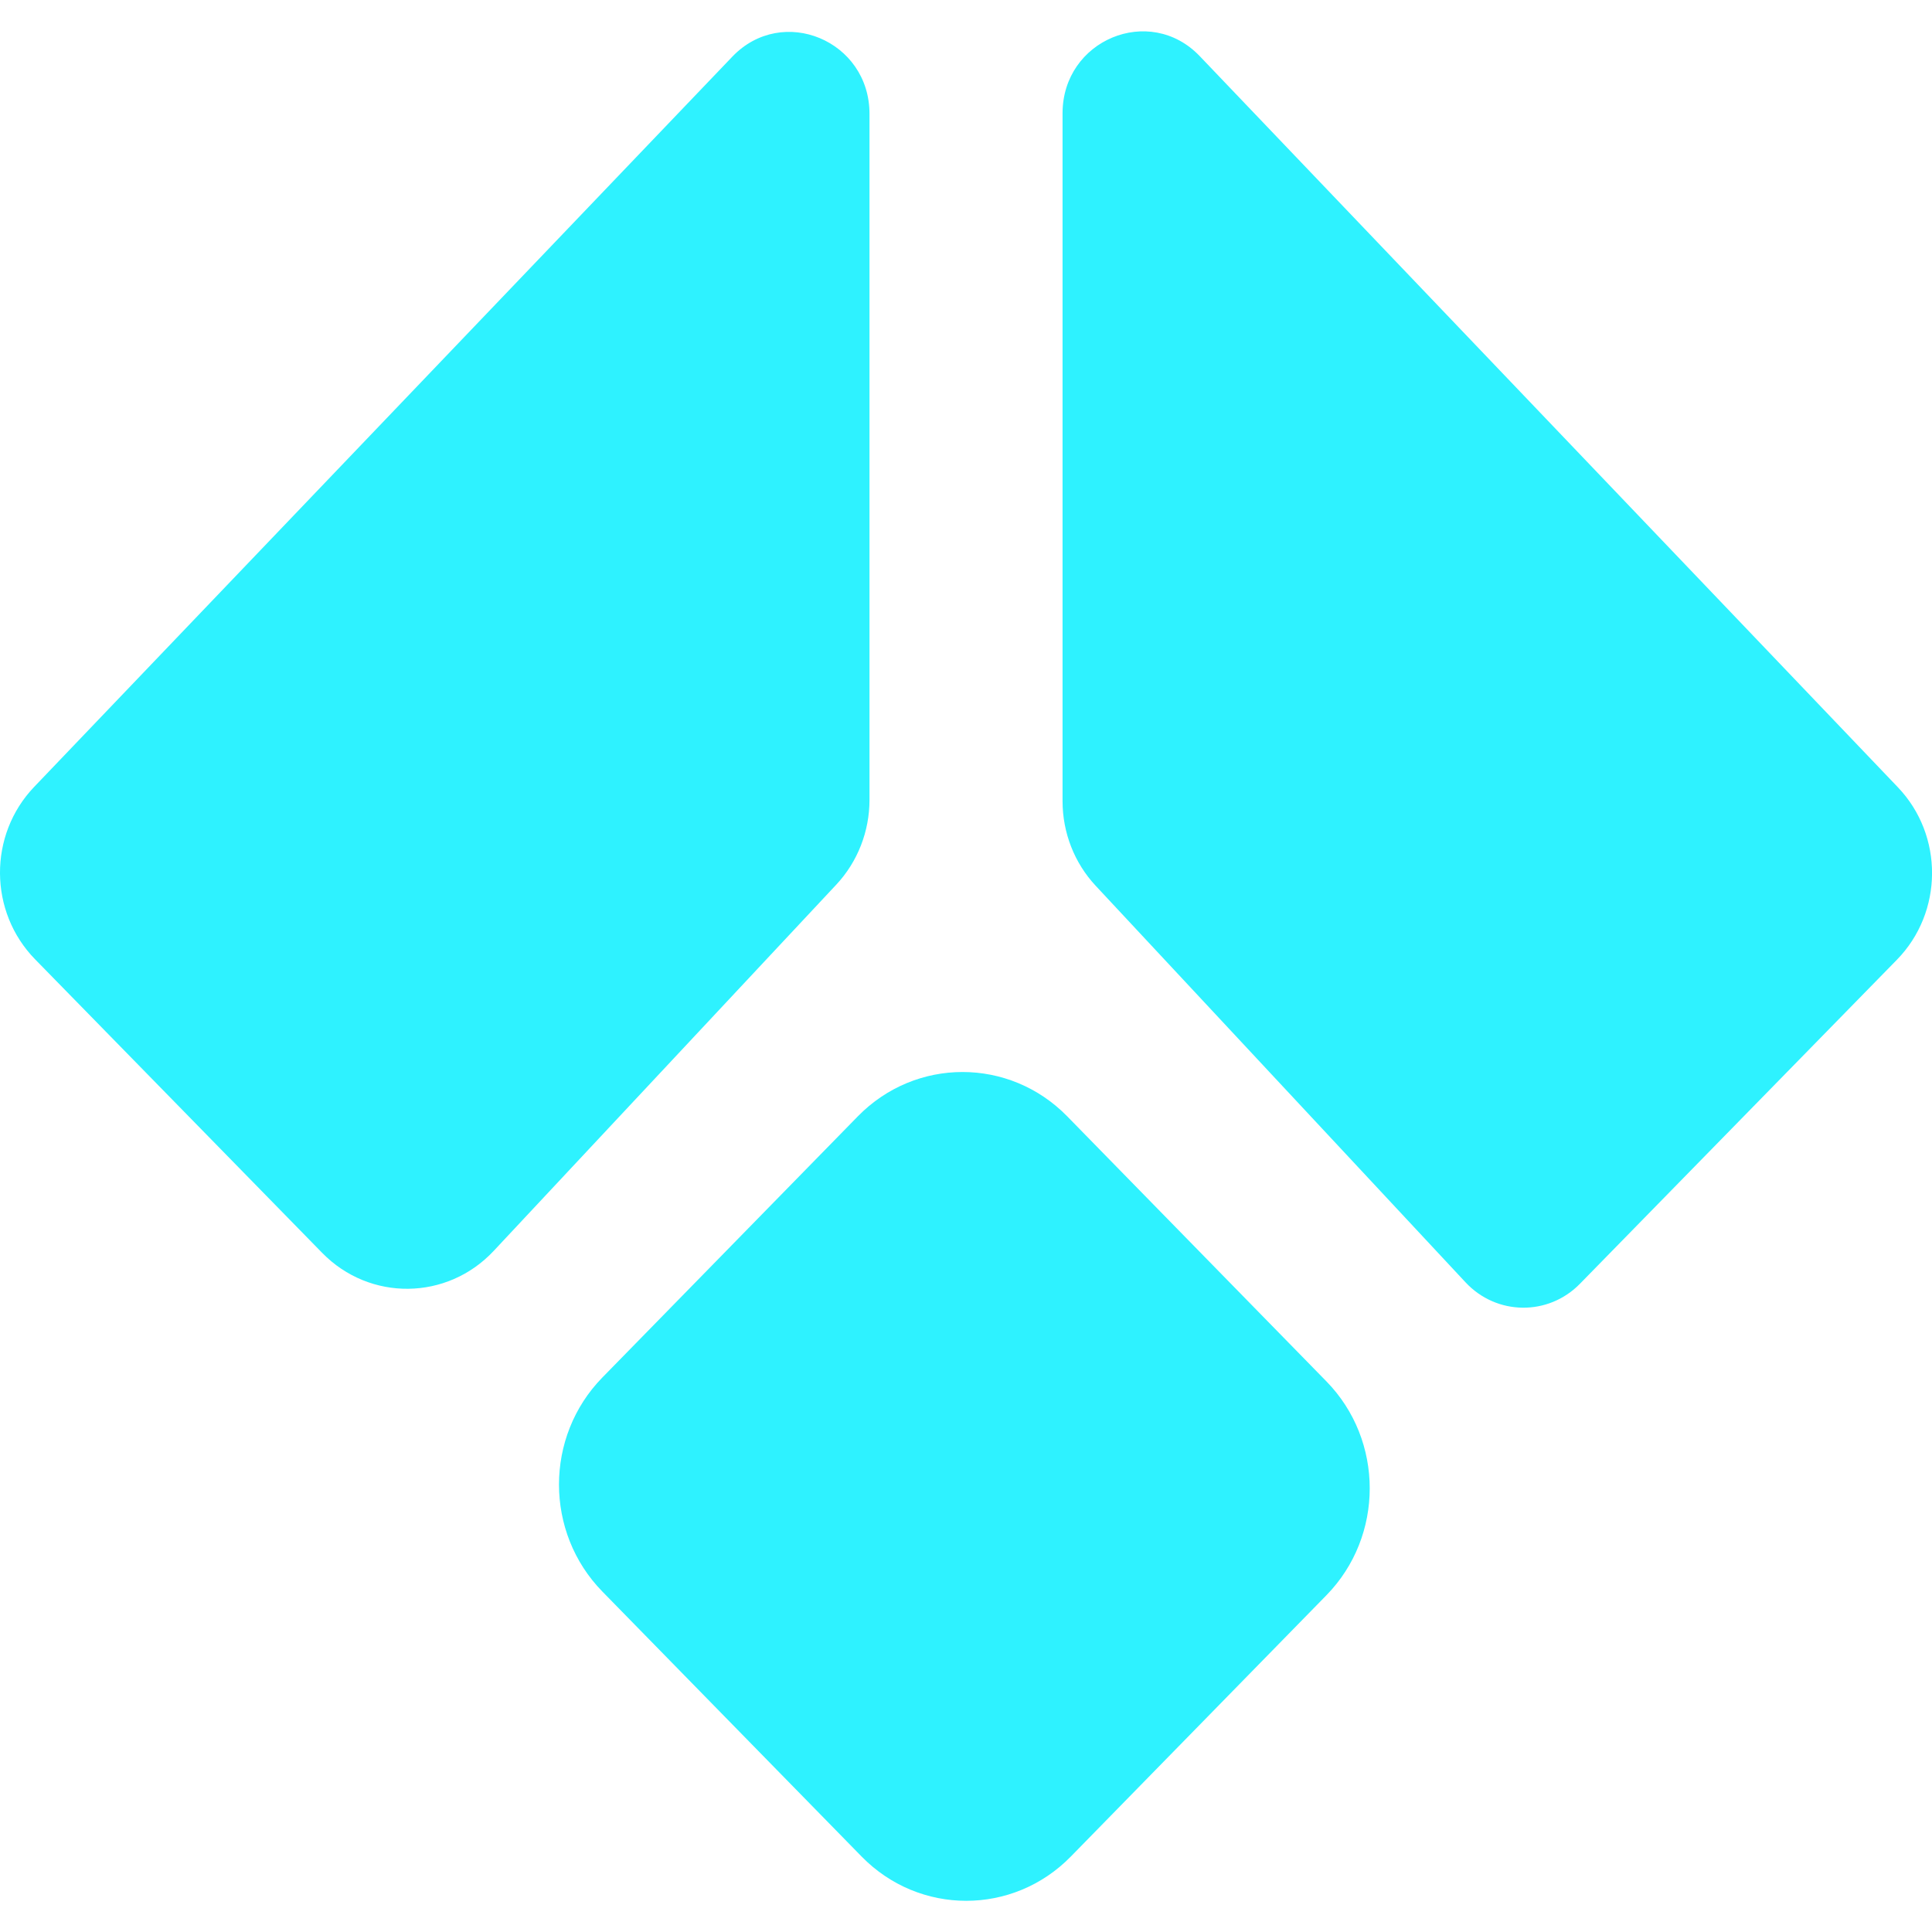
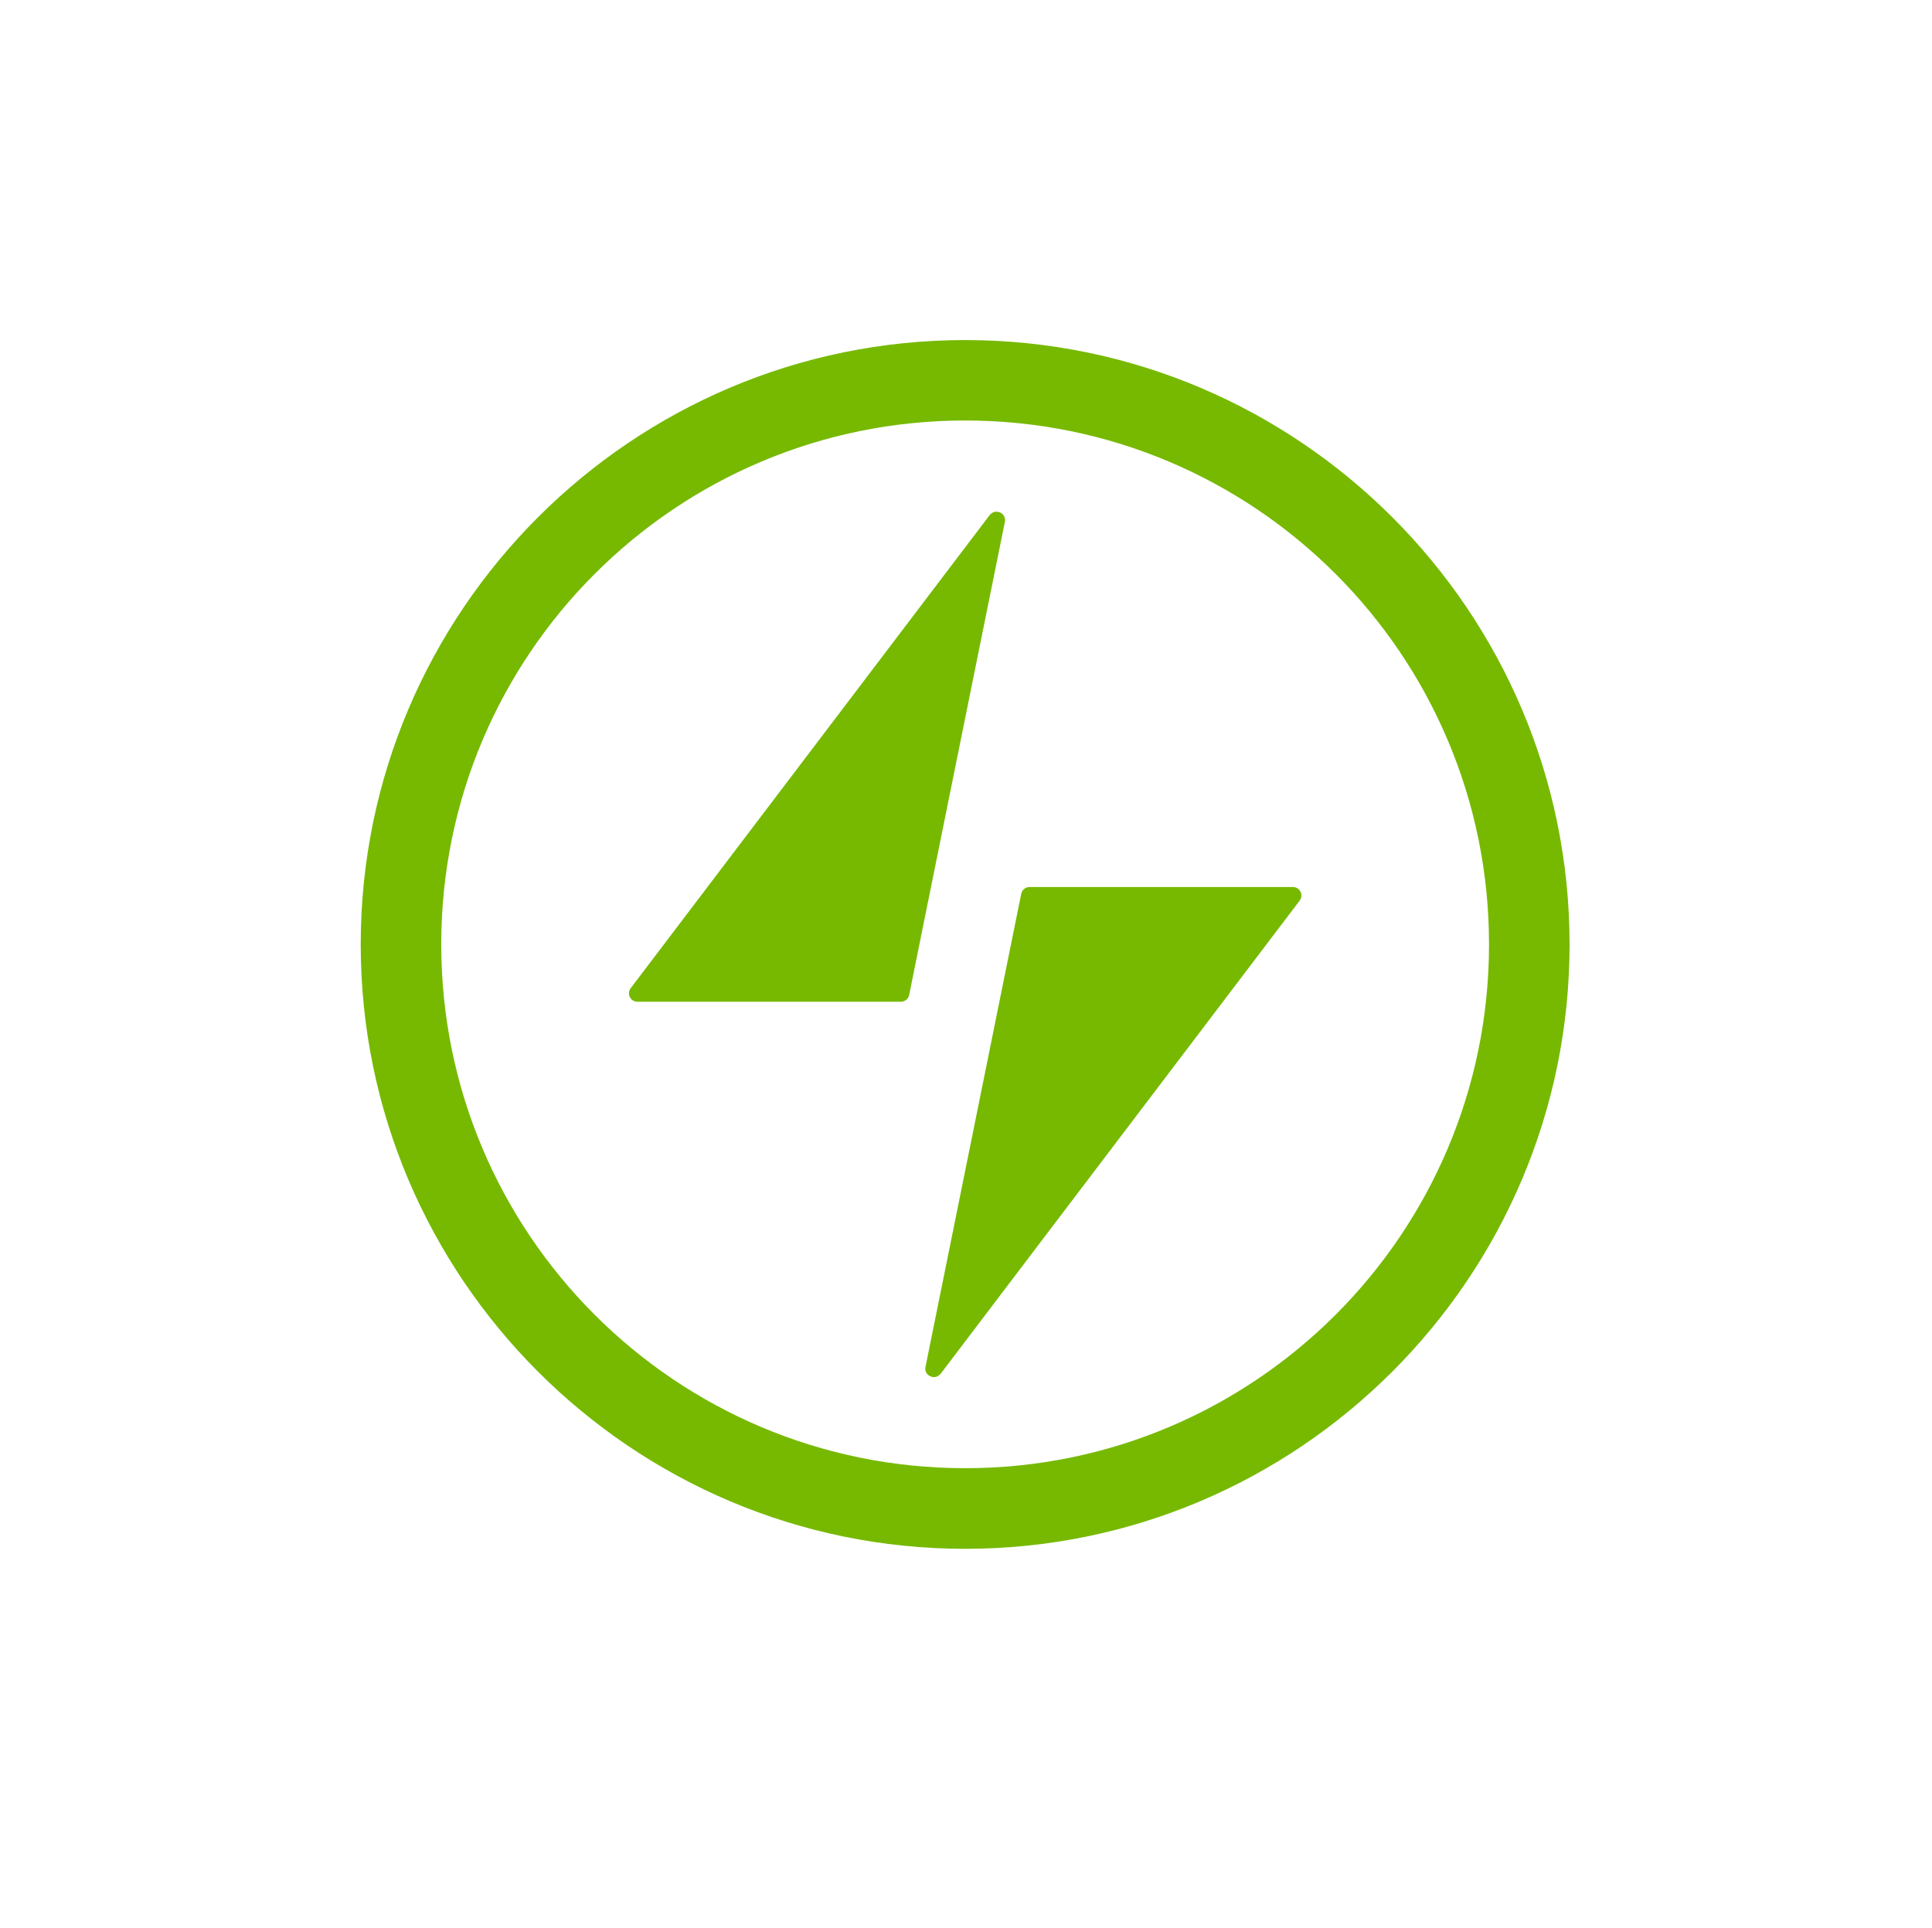
- <svg xmlns="http://www.w3.org/2000/svg" width="40" height="40" viewBox="0 0 40 40" fill="none">
-   <path fill-rule="evenodd" clip-rule="evenodd" d="M39.273 19.871C40.235 18.887 40.245 17.296 39.294 16.3L24.84 1.163C23.803 0.076 21.999 0.827 21.999 2.346V16.586C21.999 17.239 22.244 17.867 22.685 18.339L30.342 26.549C30.984 27.238 32.055 27.251 32.712 26.578L39.273 19.871ZM10.222 25.898C9.259 26.928 7.655 26.947 6.67 25.939L0.728 19.863C-0.235 18.879 -0.244 17.286 0.708 16.291L15.162 1.173C16.2 0.088 18.002 0.839 18.002 2.357V16.56C18.002 17.214 17.756 17.843 17.314 18.316L10.222 25.898ZM12.471 28.52C11.274 29.744 11.274 31.727 12.471 32.951L17.838 38.437C19.034 39.66 20.975 39.66 22.171 38.437L27.461 33.029C28.658 31.806 28.658 29.822 27.461 28.599L22.095 23.112C20.898 21.889 18.958 21.889 17.761 23.112L12.471 28.52Z" fill="#2EF2FF" />
+ <svg xmlns="http://www.w3.org/2000/svg" id="Layer_1" data-name="Layer 1" viewBox="0 0 202.24 201.78">
+   <defs>
+     <style>
+       .cls-1 {
+         fill: #76b900;
+         stroke-width: 0px;
+       }
+     </style>
+   </defs>
+   <g>
+     <path class="cls-1" d="M103.6,53.92l-37.58,49.53c-.44.58-.03,1.42.71,1.42h27.57c.42,0,.79-.3.87-.71l10.02-49.53c.19-.92-1.01-1.46-1.58-.71Z" />
+     <path class="cls-1" d="M98.47,143.81l37.58-49.53c.44-.58.03-1.42-.71-1.42h-27.57c-.42,0-.79.3-.87.71l-10.02,49.53c-.19.92,1.01,1.46,1.58.71Z" />
+   </g>
+   <path class="cls-1" d="M101.03,44.02c30.29,0,54.84,24.55,54.84,54.84s-24.55,54.84-54.84,54.84-54.84-24.55-54.84-54.84,24.55-54.84,54.84-54.84M101.03,35.6c-34.88,0-63.27,28.38-63.27,63.27s28.38,63.27,63.27,63.27,63.27-28.38,63.27-63.27-28.38-63.27-63.27-63.27h0Z" />
</svg>
